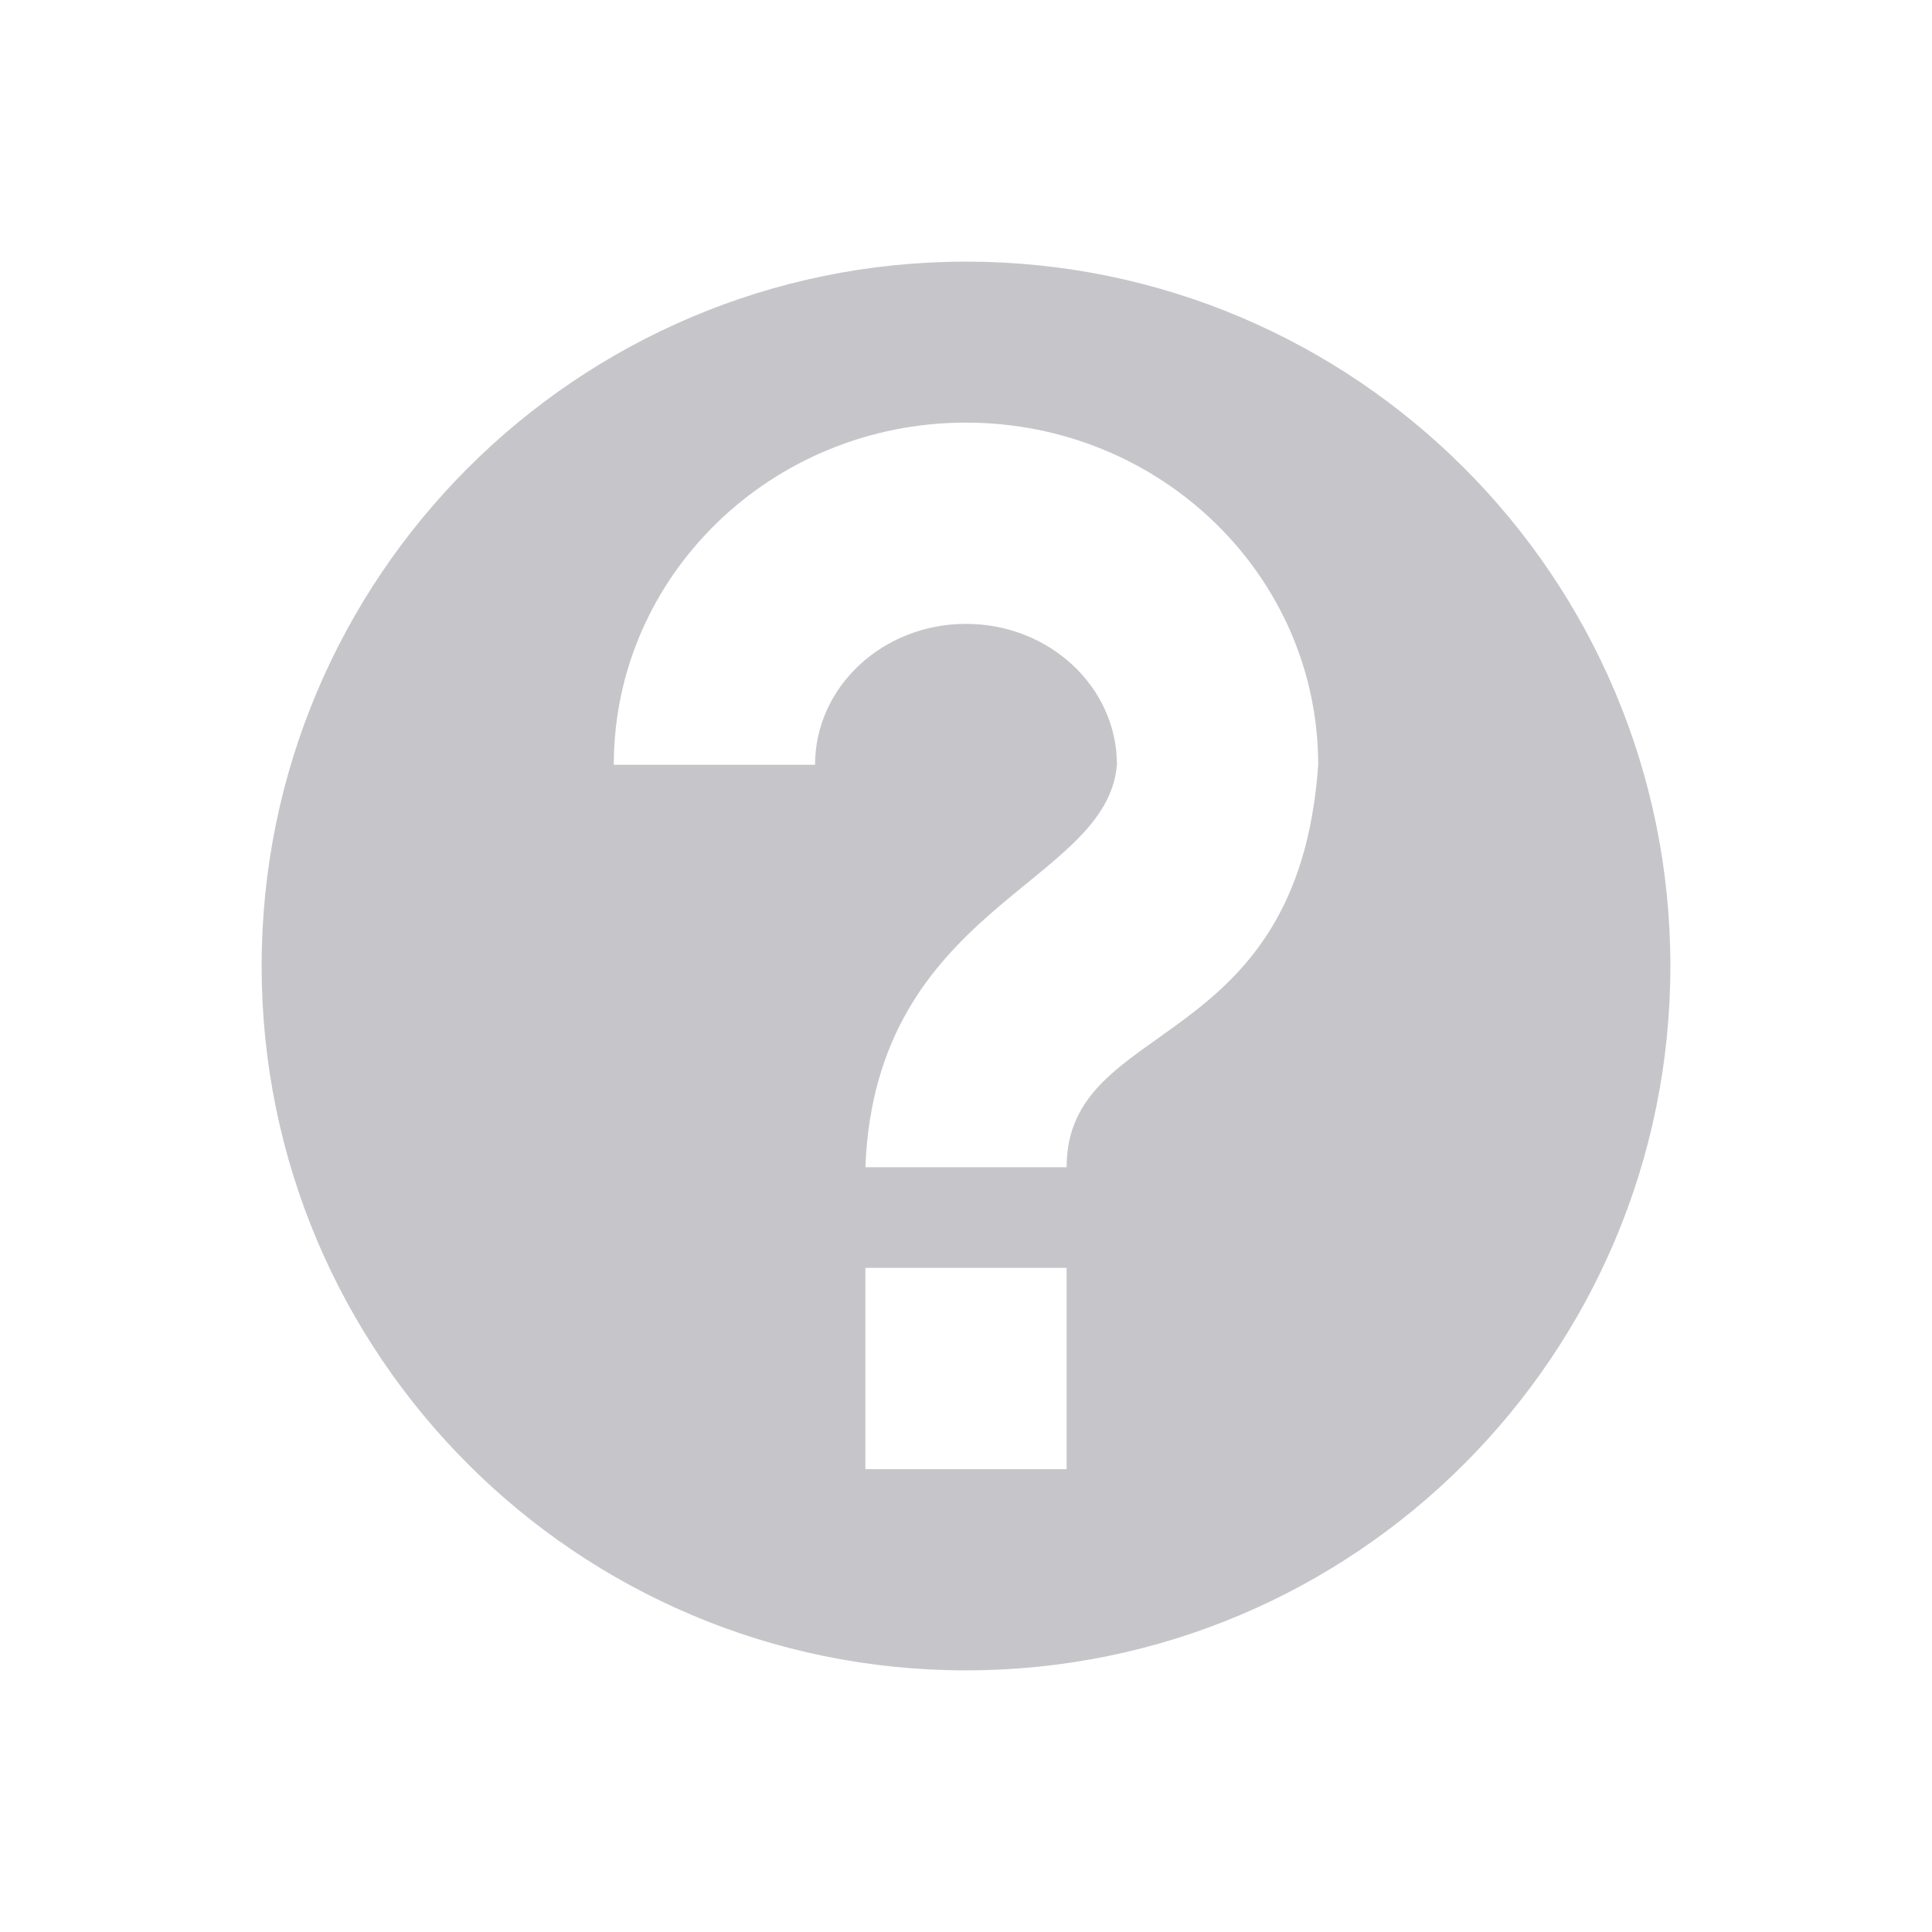
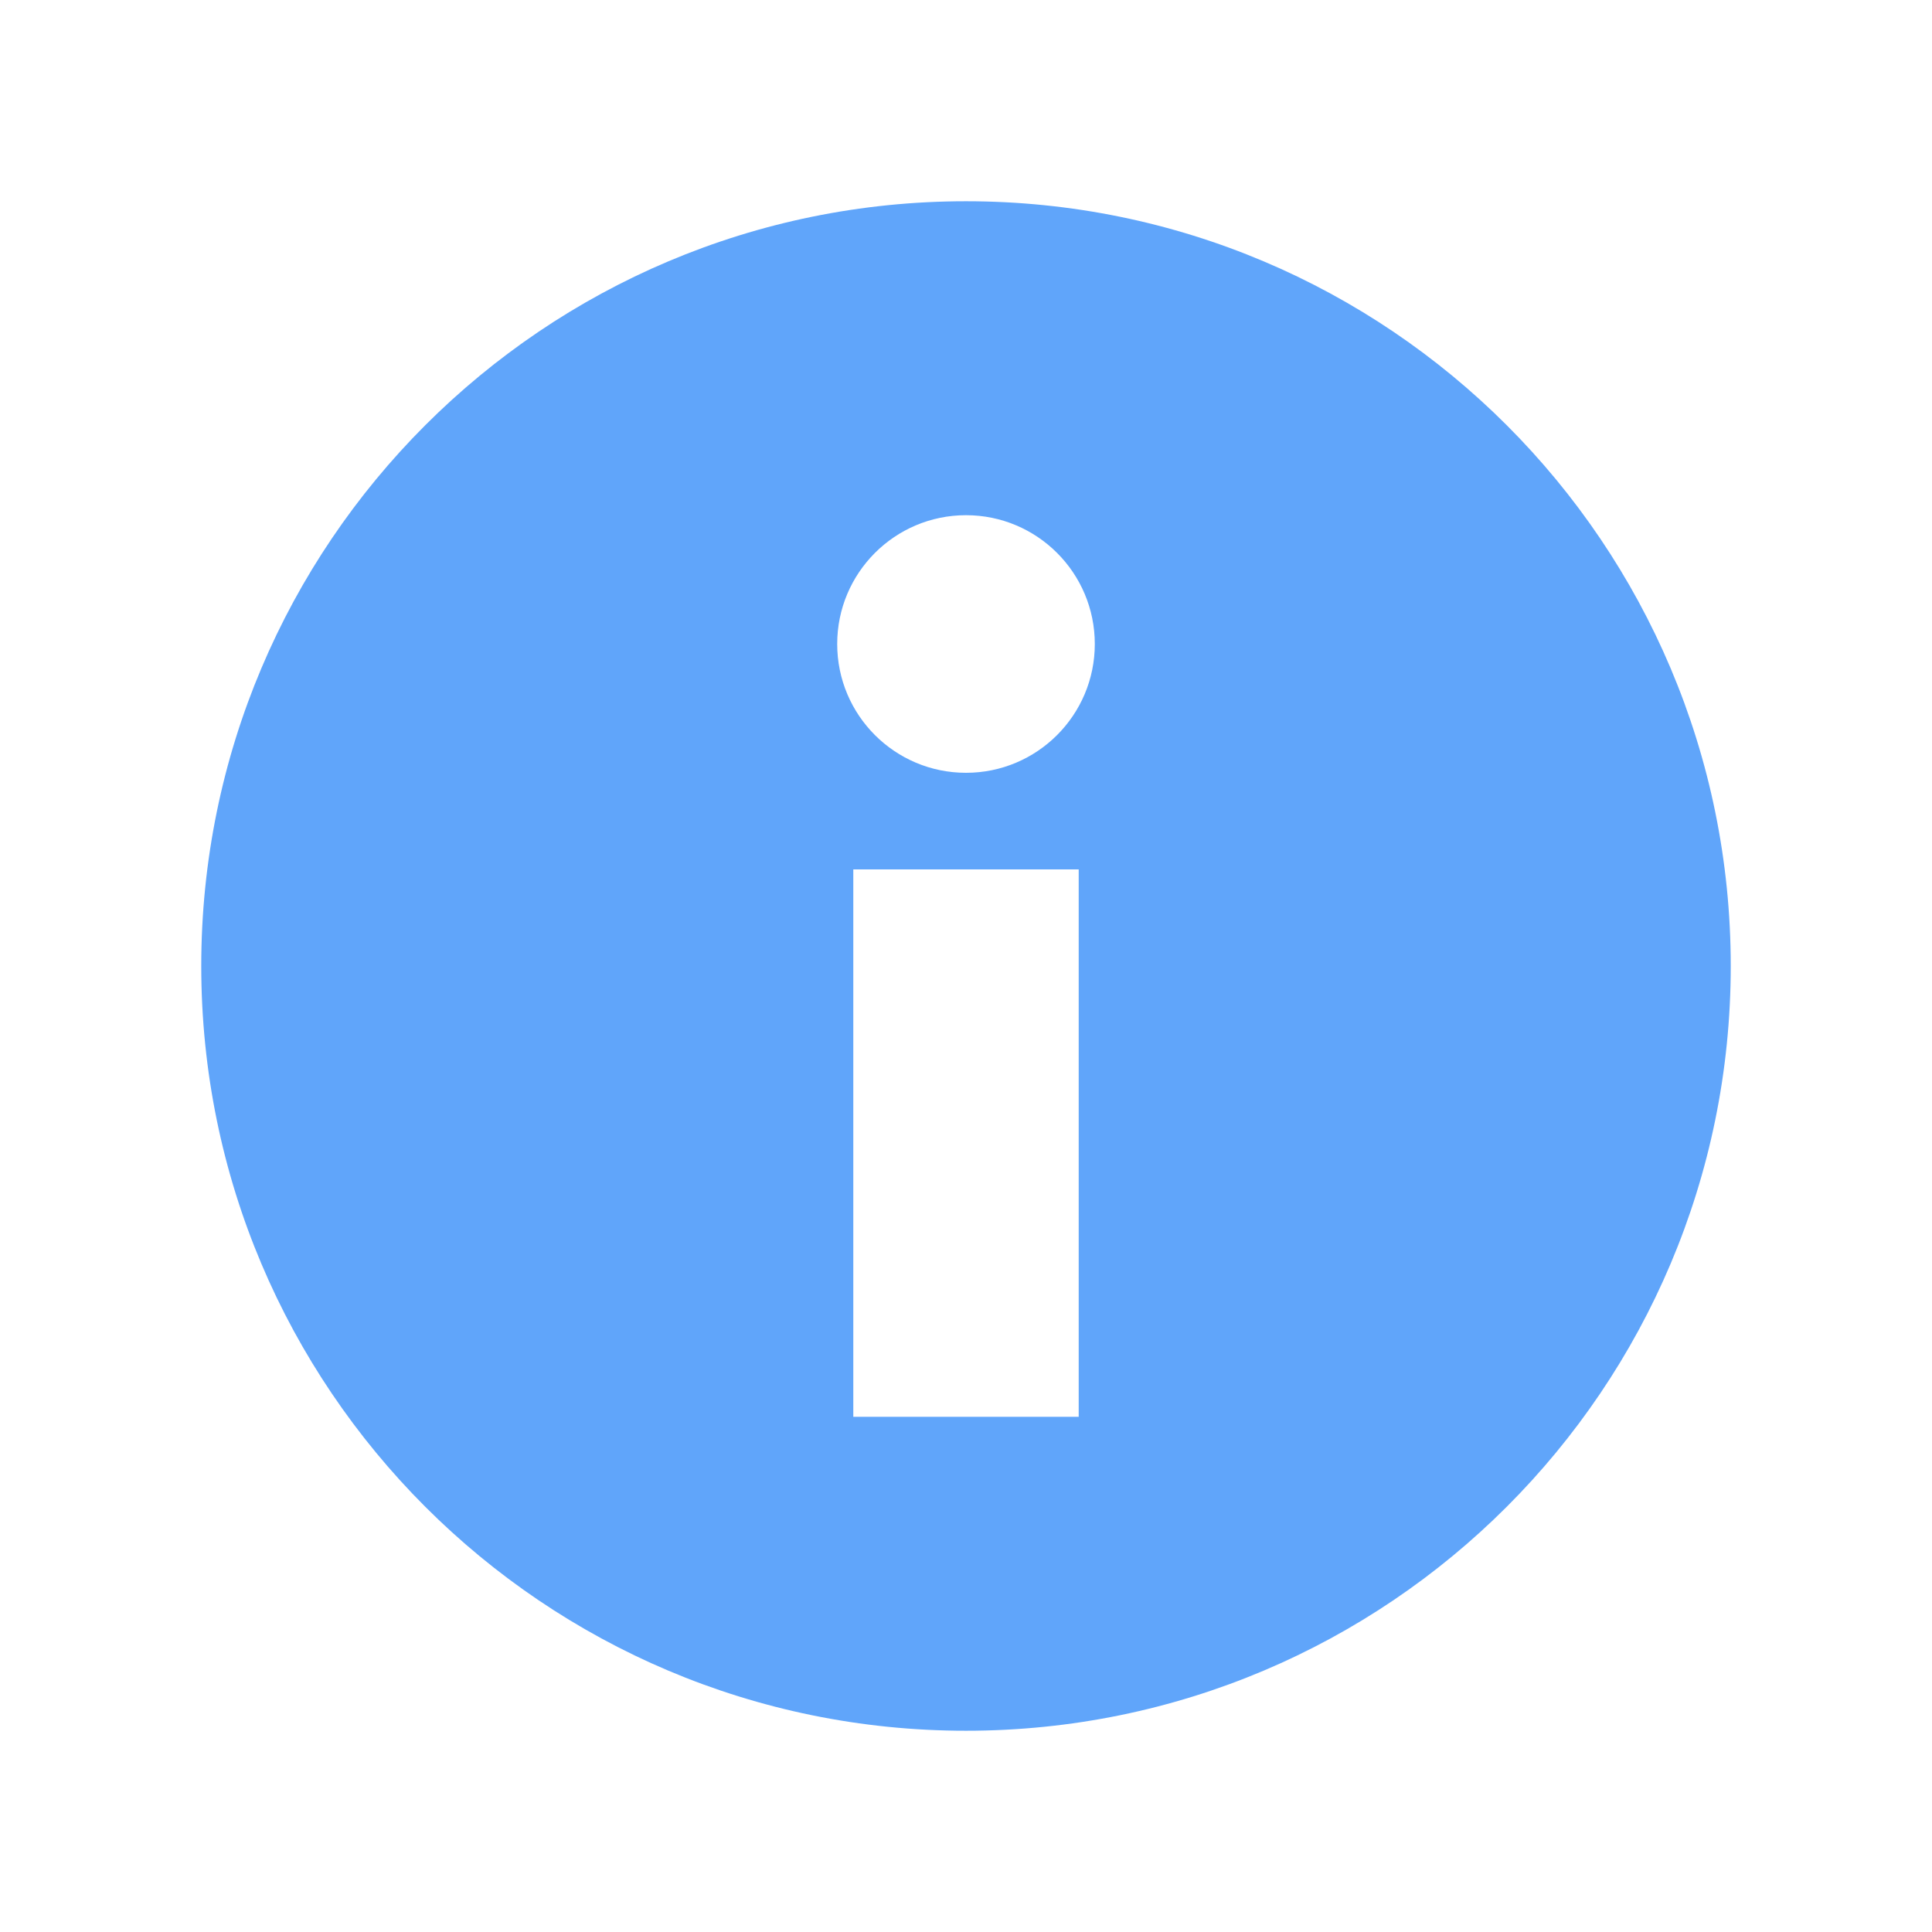
- <svg xmlns="http://www.w3.org/2000/svg" viewBox="0 0 24 24" fill="#c6c6ca">
-   <g transform="translate(2 2) scale(1.25)">
-     <path fill="#c6c6ca" d="M8 1a7 7 0 0 0 0 14A7 7 0 0 0 8 1m1 12H7v-2h2v2M4.5 6a3.5 3.4 0 1 1 7 0C11.3 8.9 9 8.5 9 10H7c.1-2.6 2.4-2.8 2.5-4a1.5 1.4 0 0 0-3 0z" />
-   </g>
+ <svg xmlns="http://www.w3.org/2000/svg" viewBox="0 0 24 24">
+   <path fill="#60a5fa" fill-rule="evenodd" d="M12 2.5A9.5 9.5 0 1 1 12 21.5A9.5 9.5 0 0 1 12 2.5ZM12 6.4A1.6 1.6 0 1 0 12 9.6A1.6 1.6 0 0 0 12 6.4ZM10.6 10.8H13.4V17.6H10.6Z" />
</svg>
